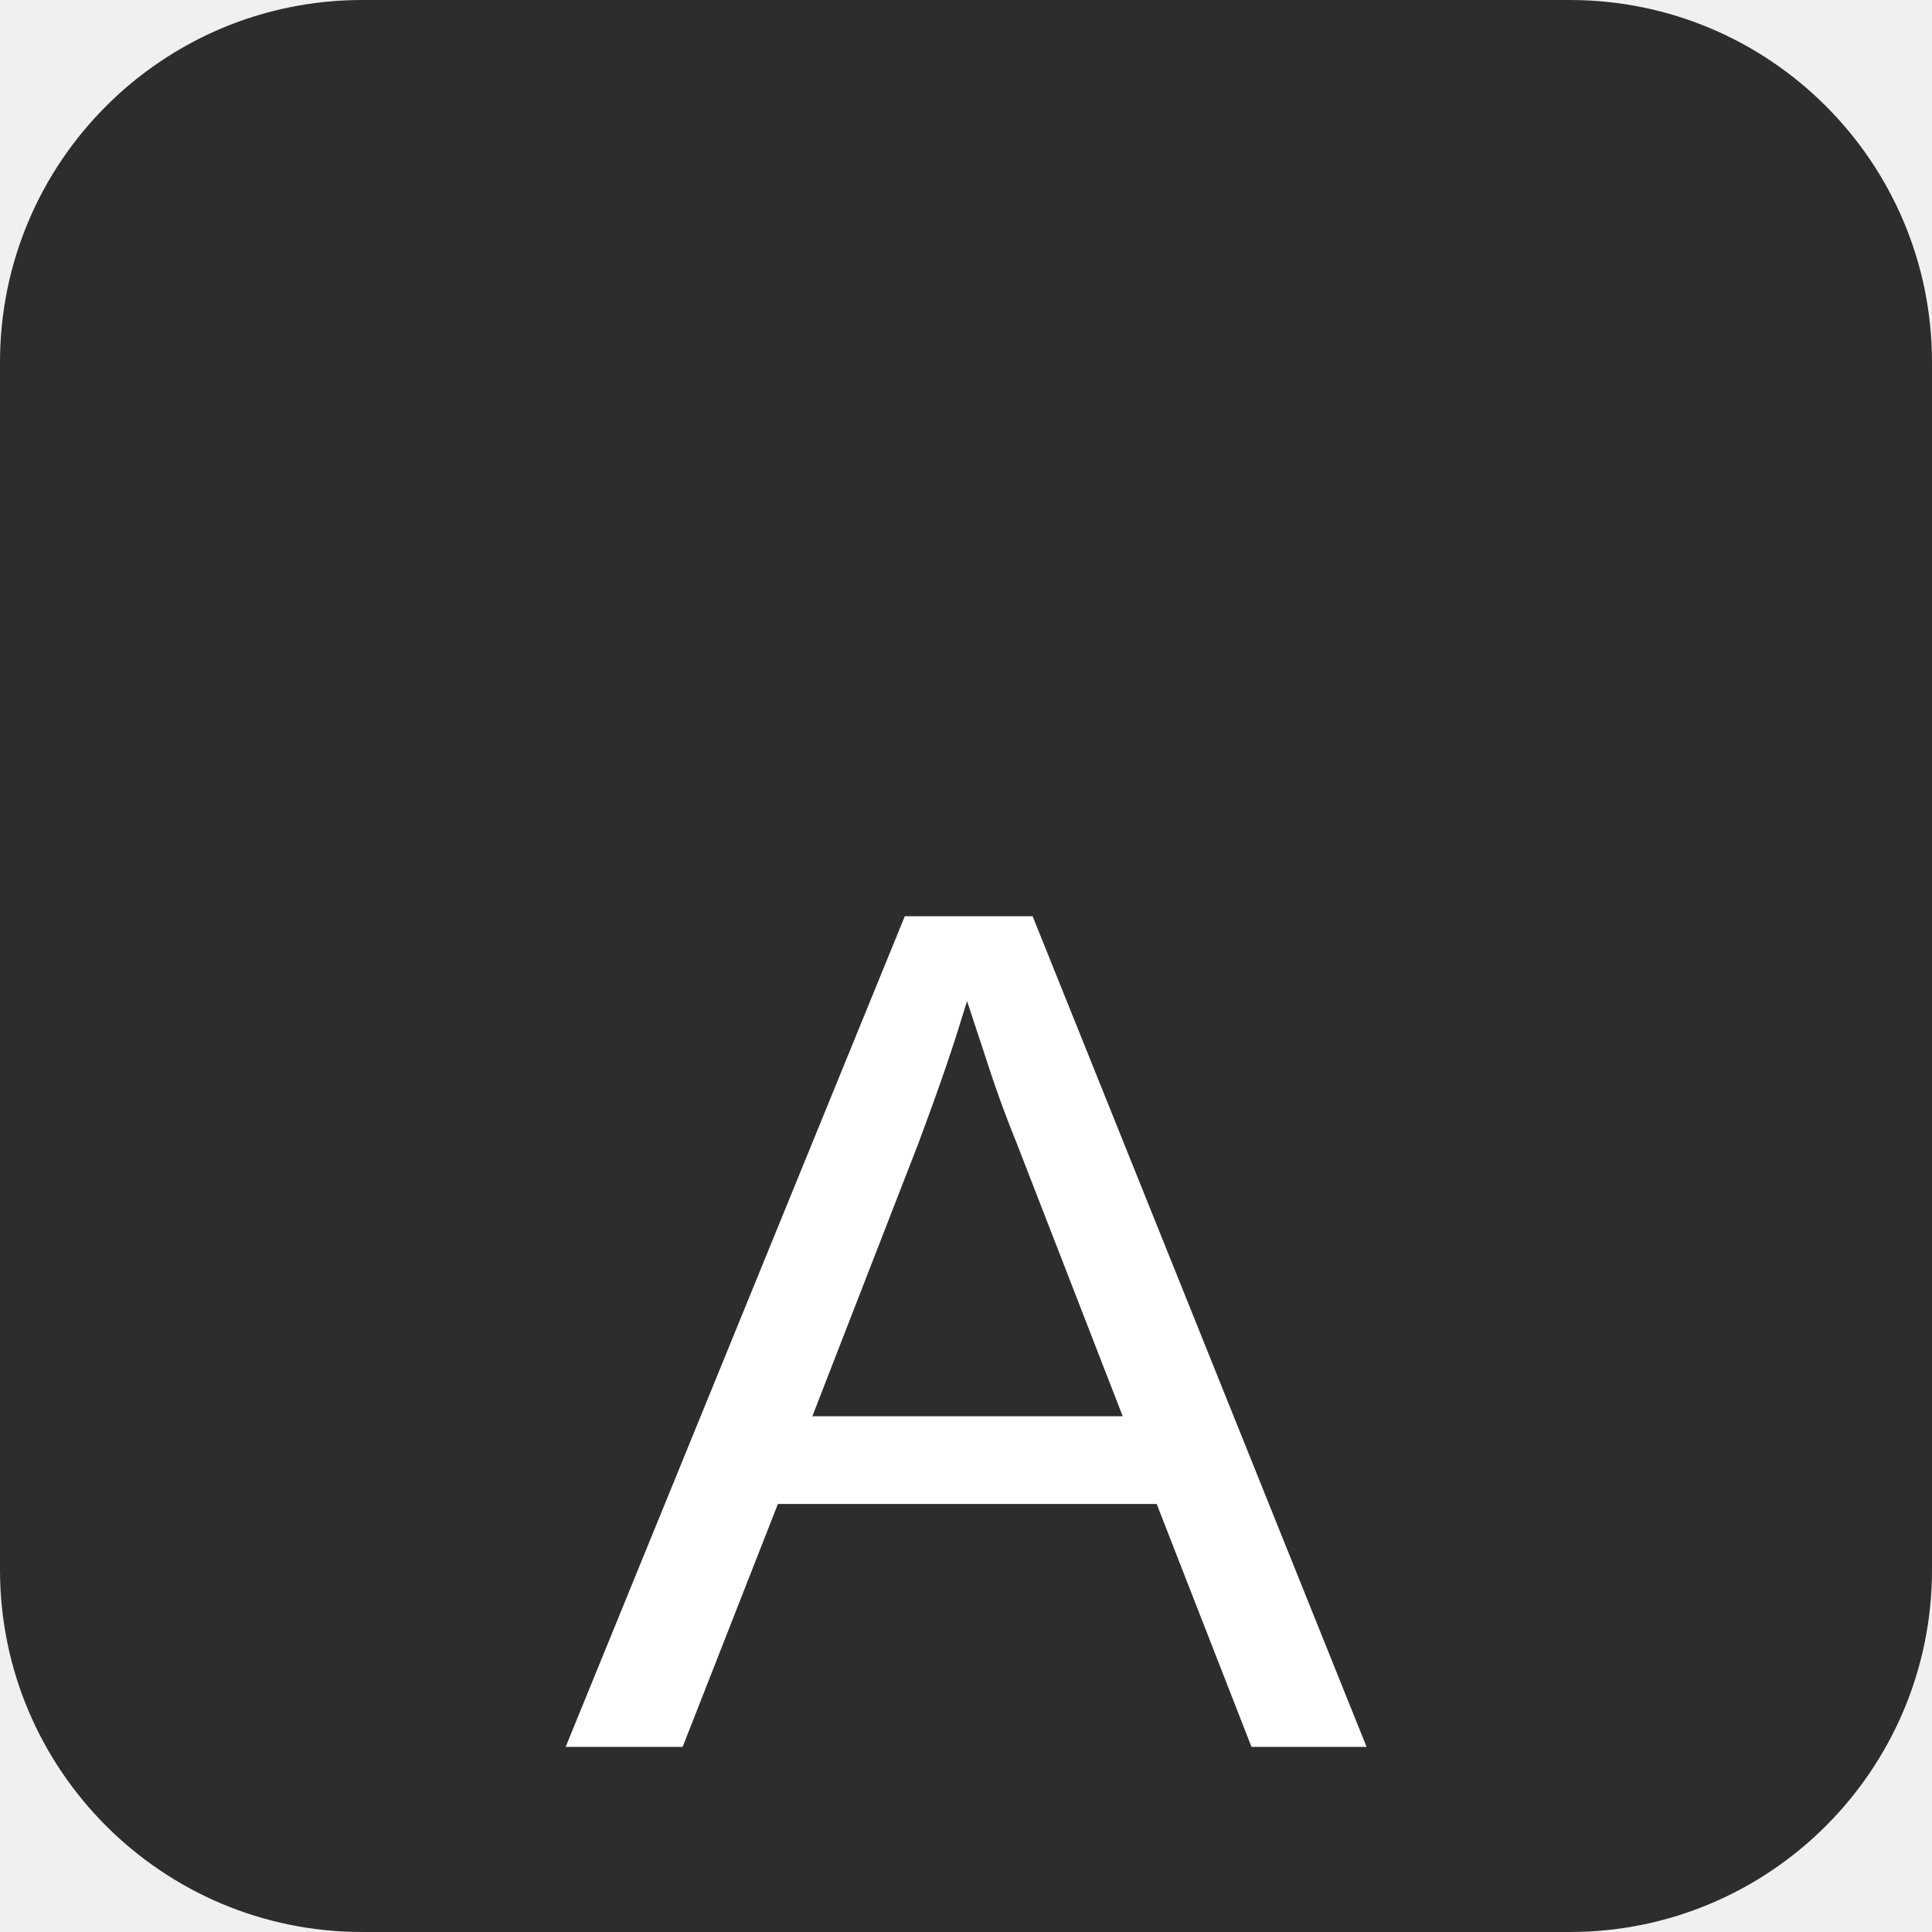
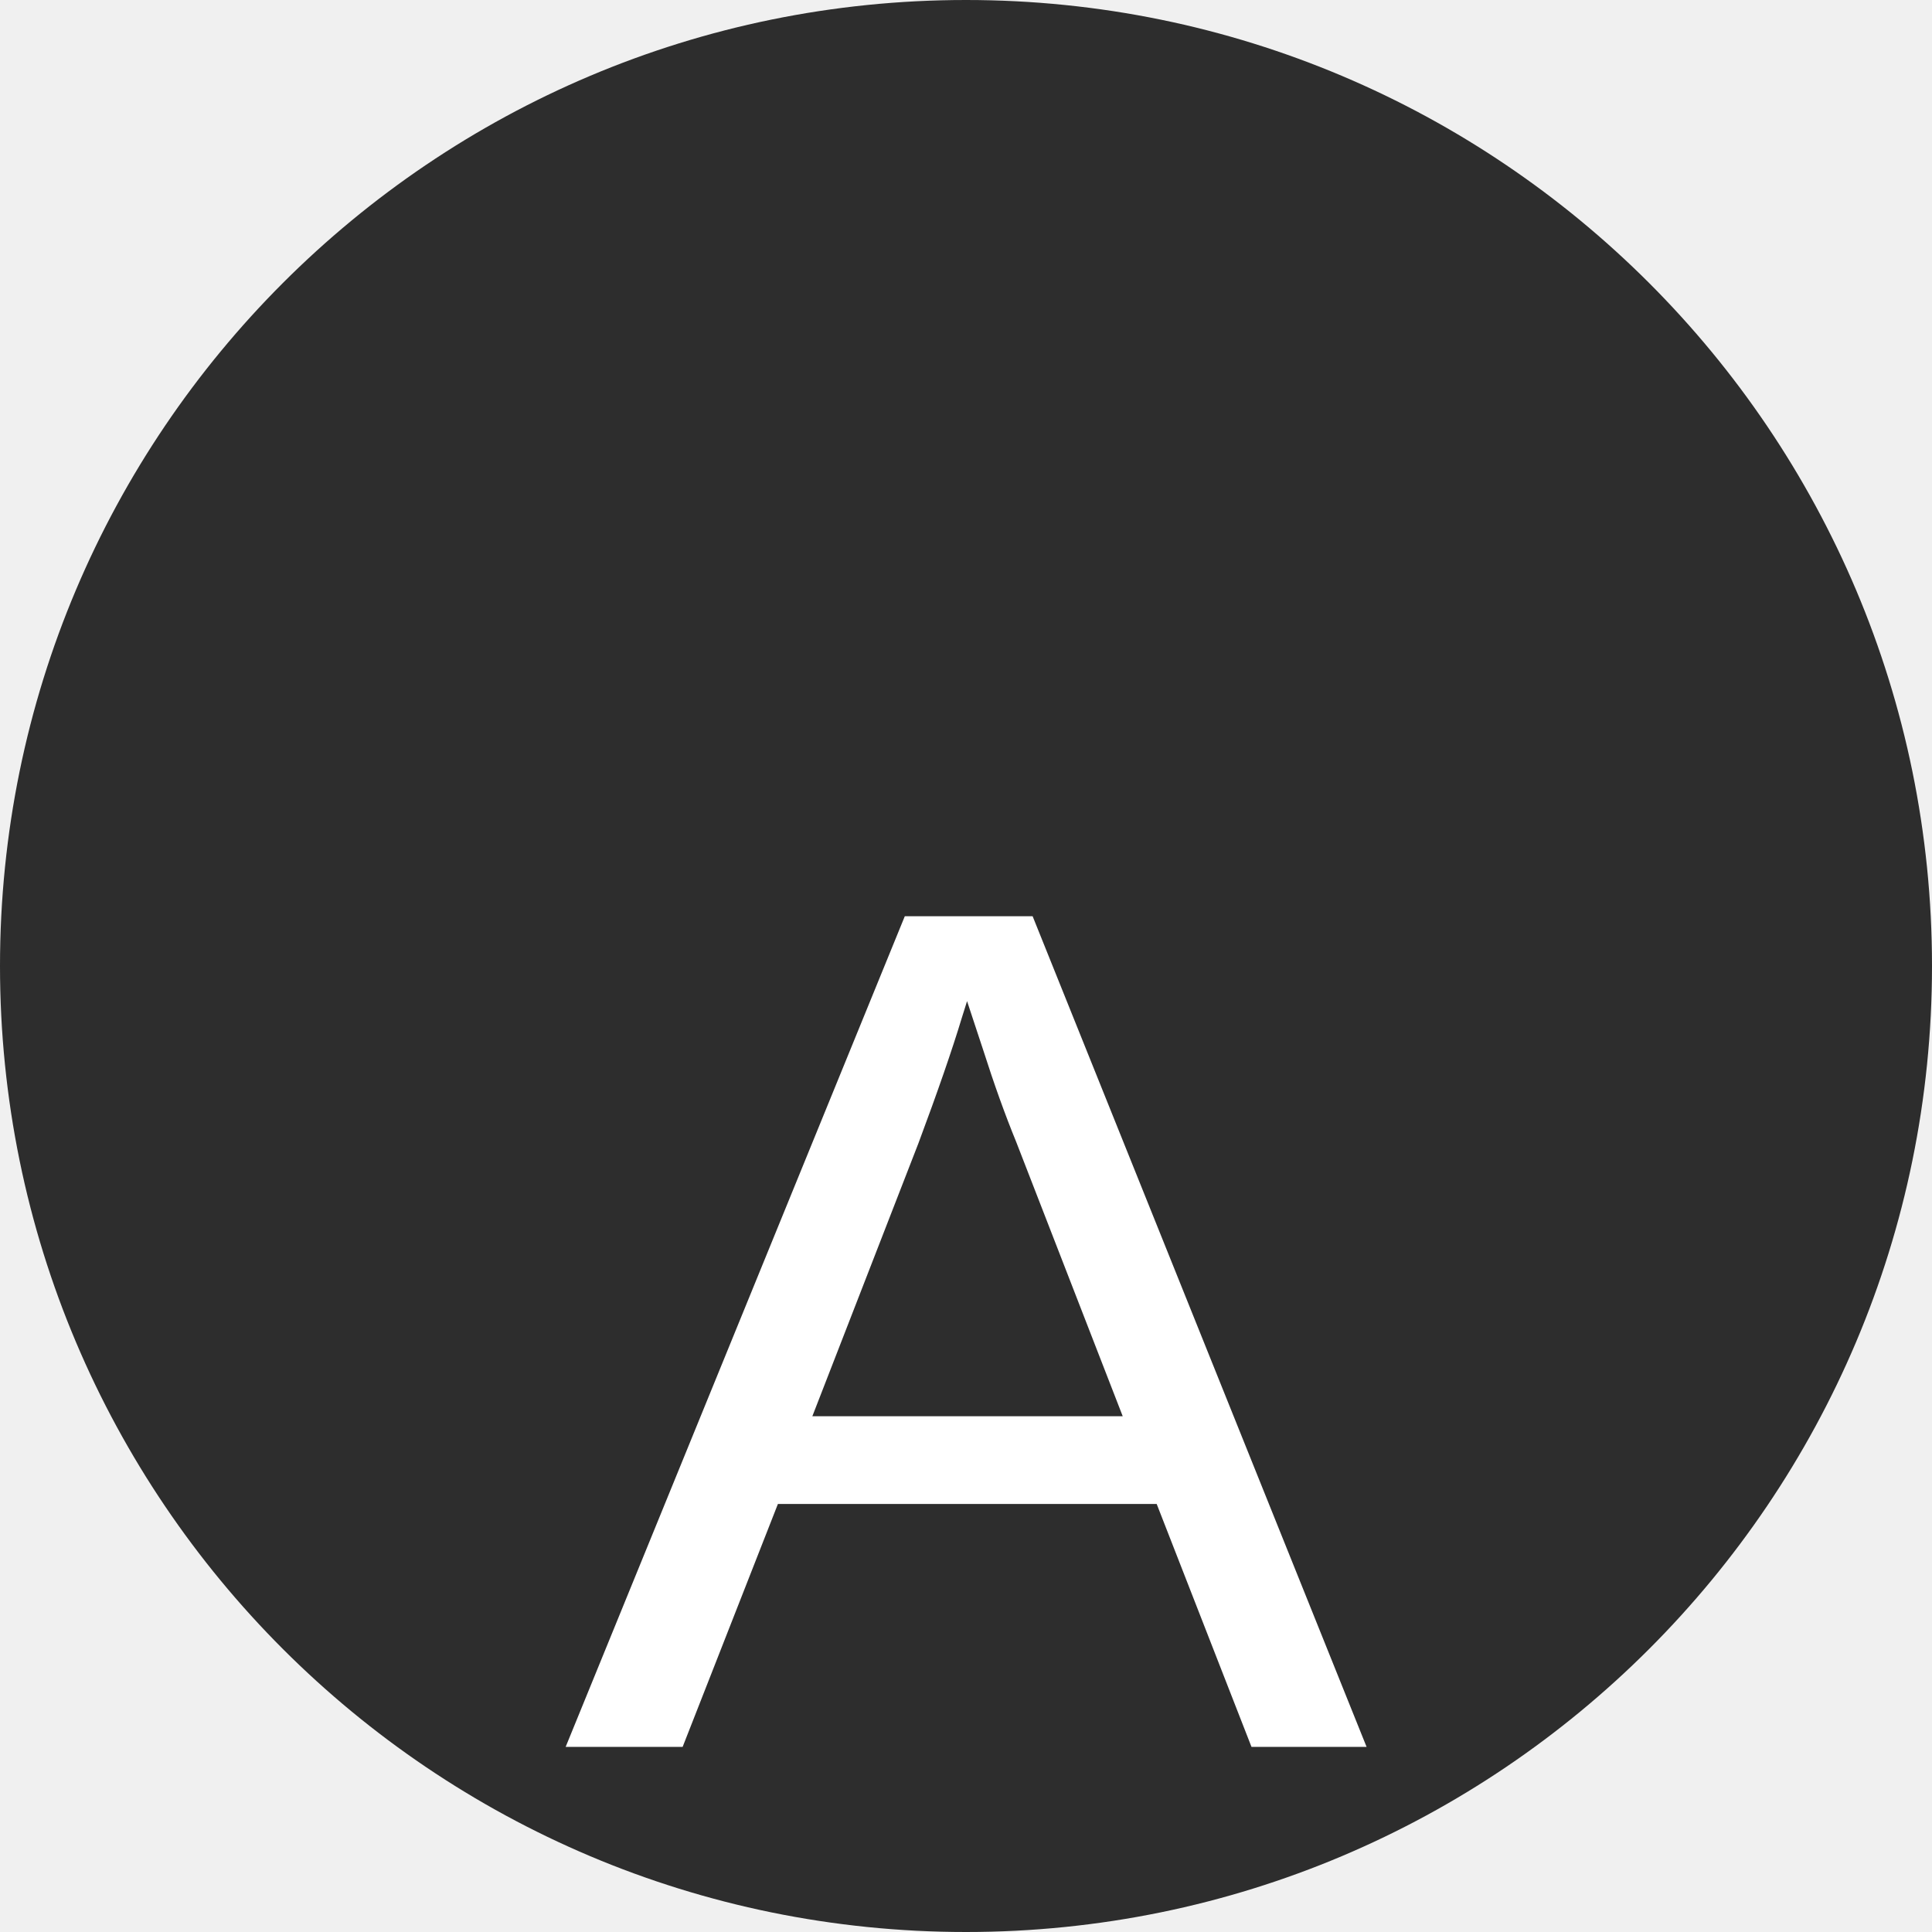
<svg xmlns="http://www.w3.org/2000/svg" viewBox="0 0 64 64">
-   <rect width="64" height="64" rx="12" ry="12" fill="#2d2d2d" />
+   <rect width="64" height="64" rx="32" ry="32" fill="#2d2d2d" />
  <text x="32" y="44" font-family="Arial, Helvetica, sans-serif" font-size="40" fill="#fff" text-anchor="middle" dominant-baseline="central">A</text>
</svg>
